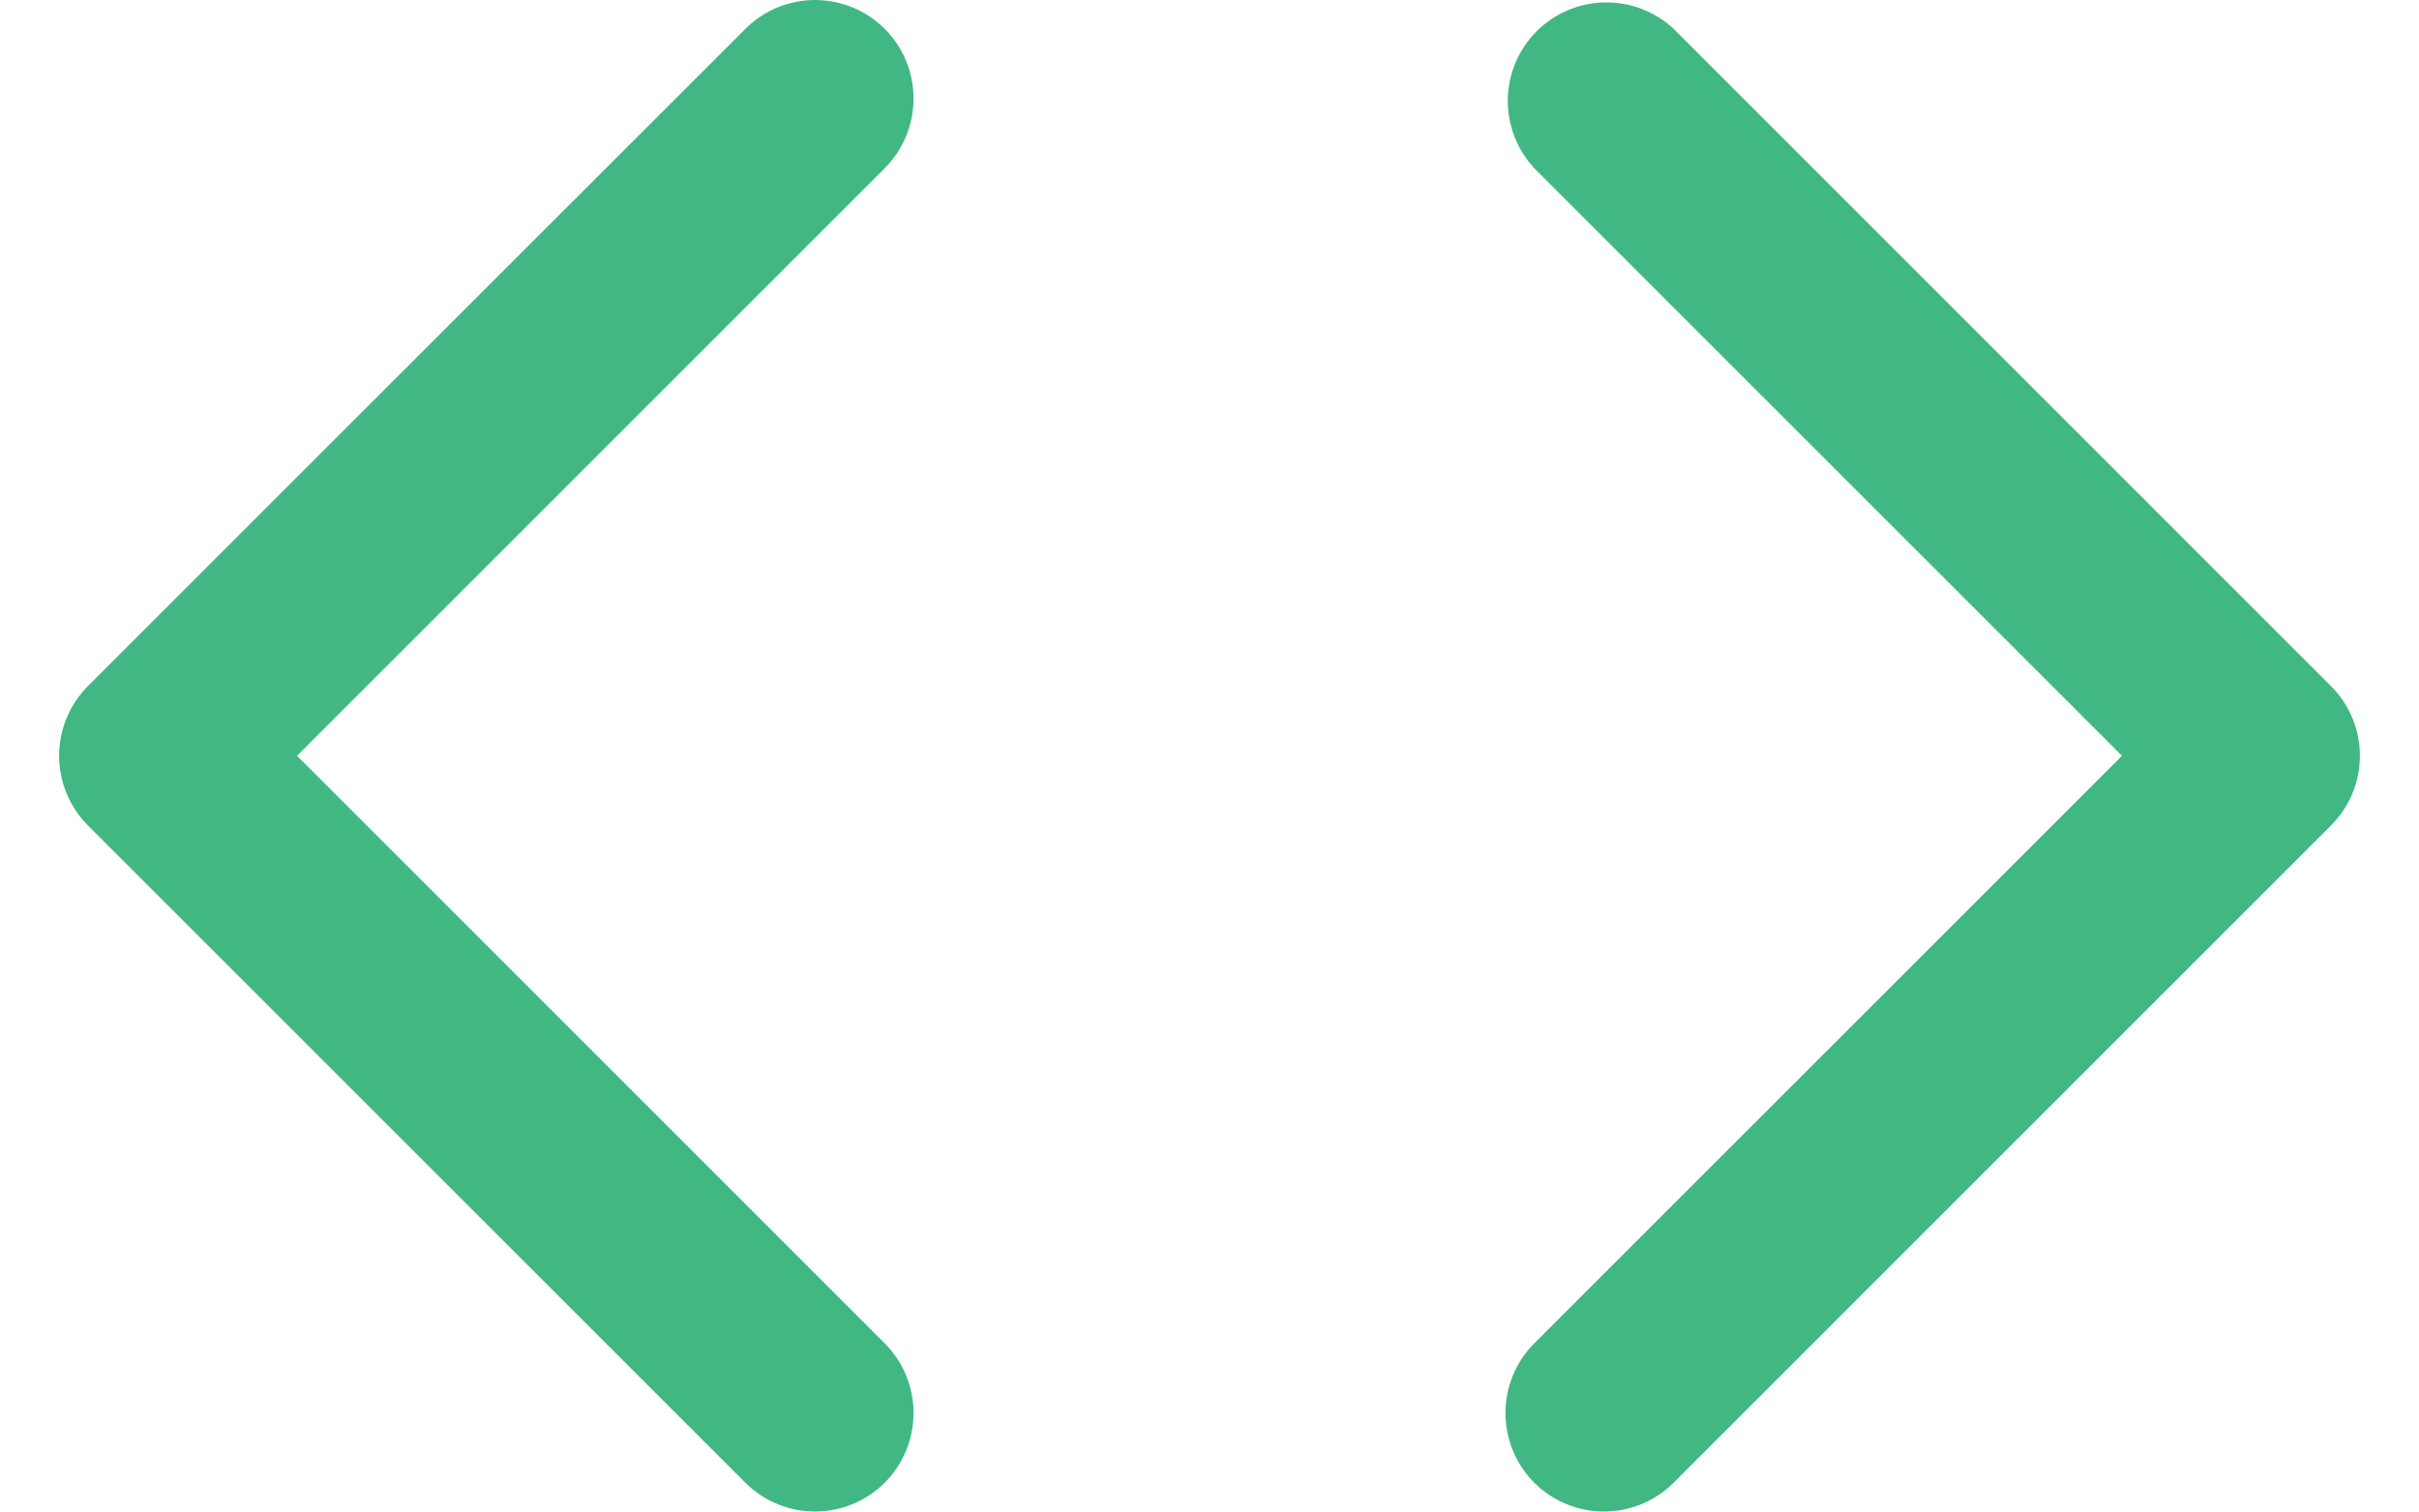
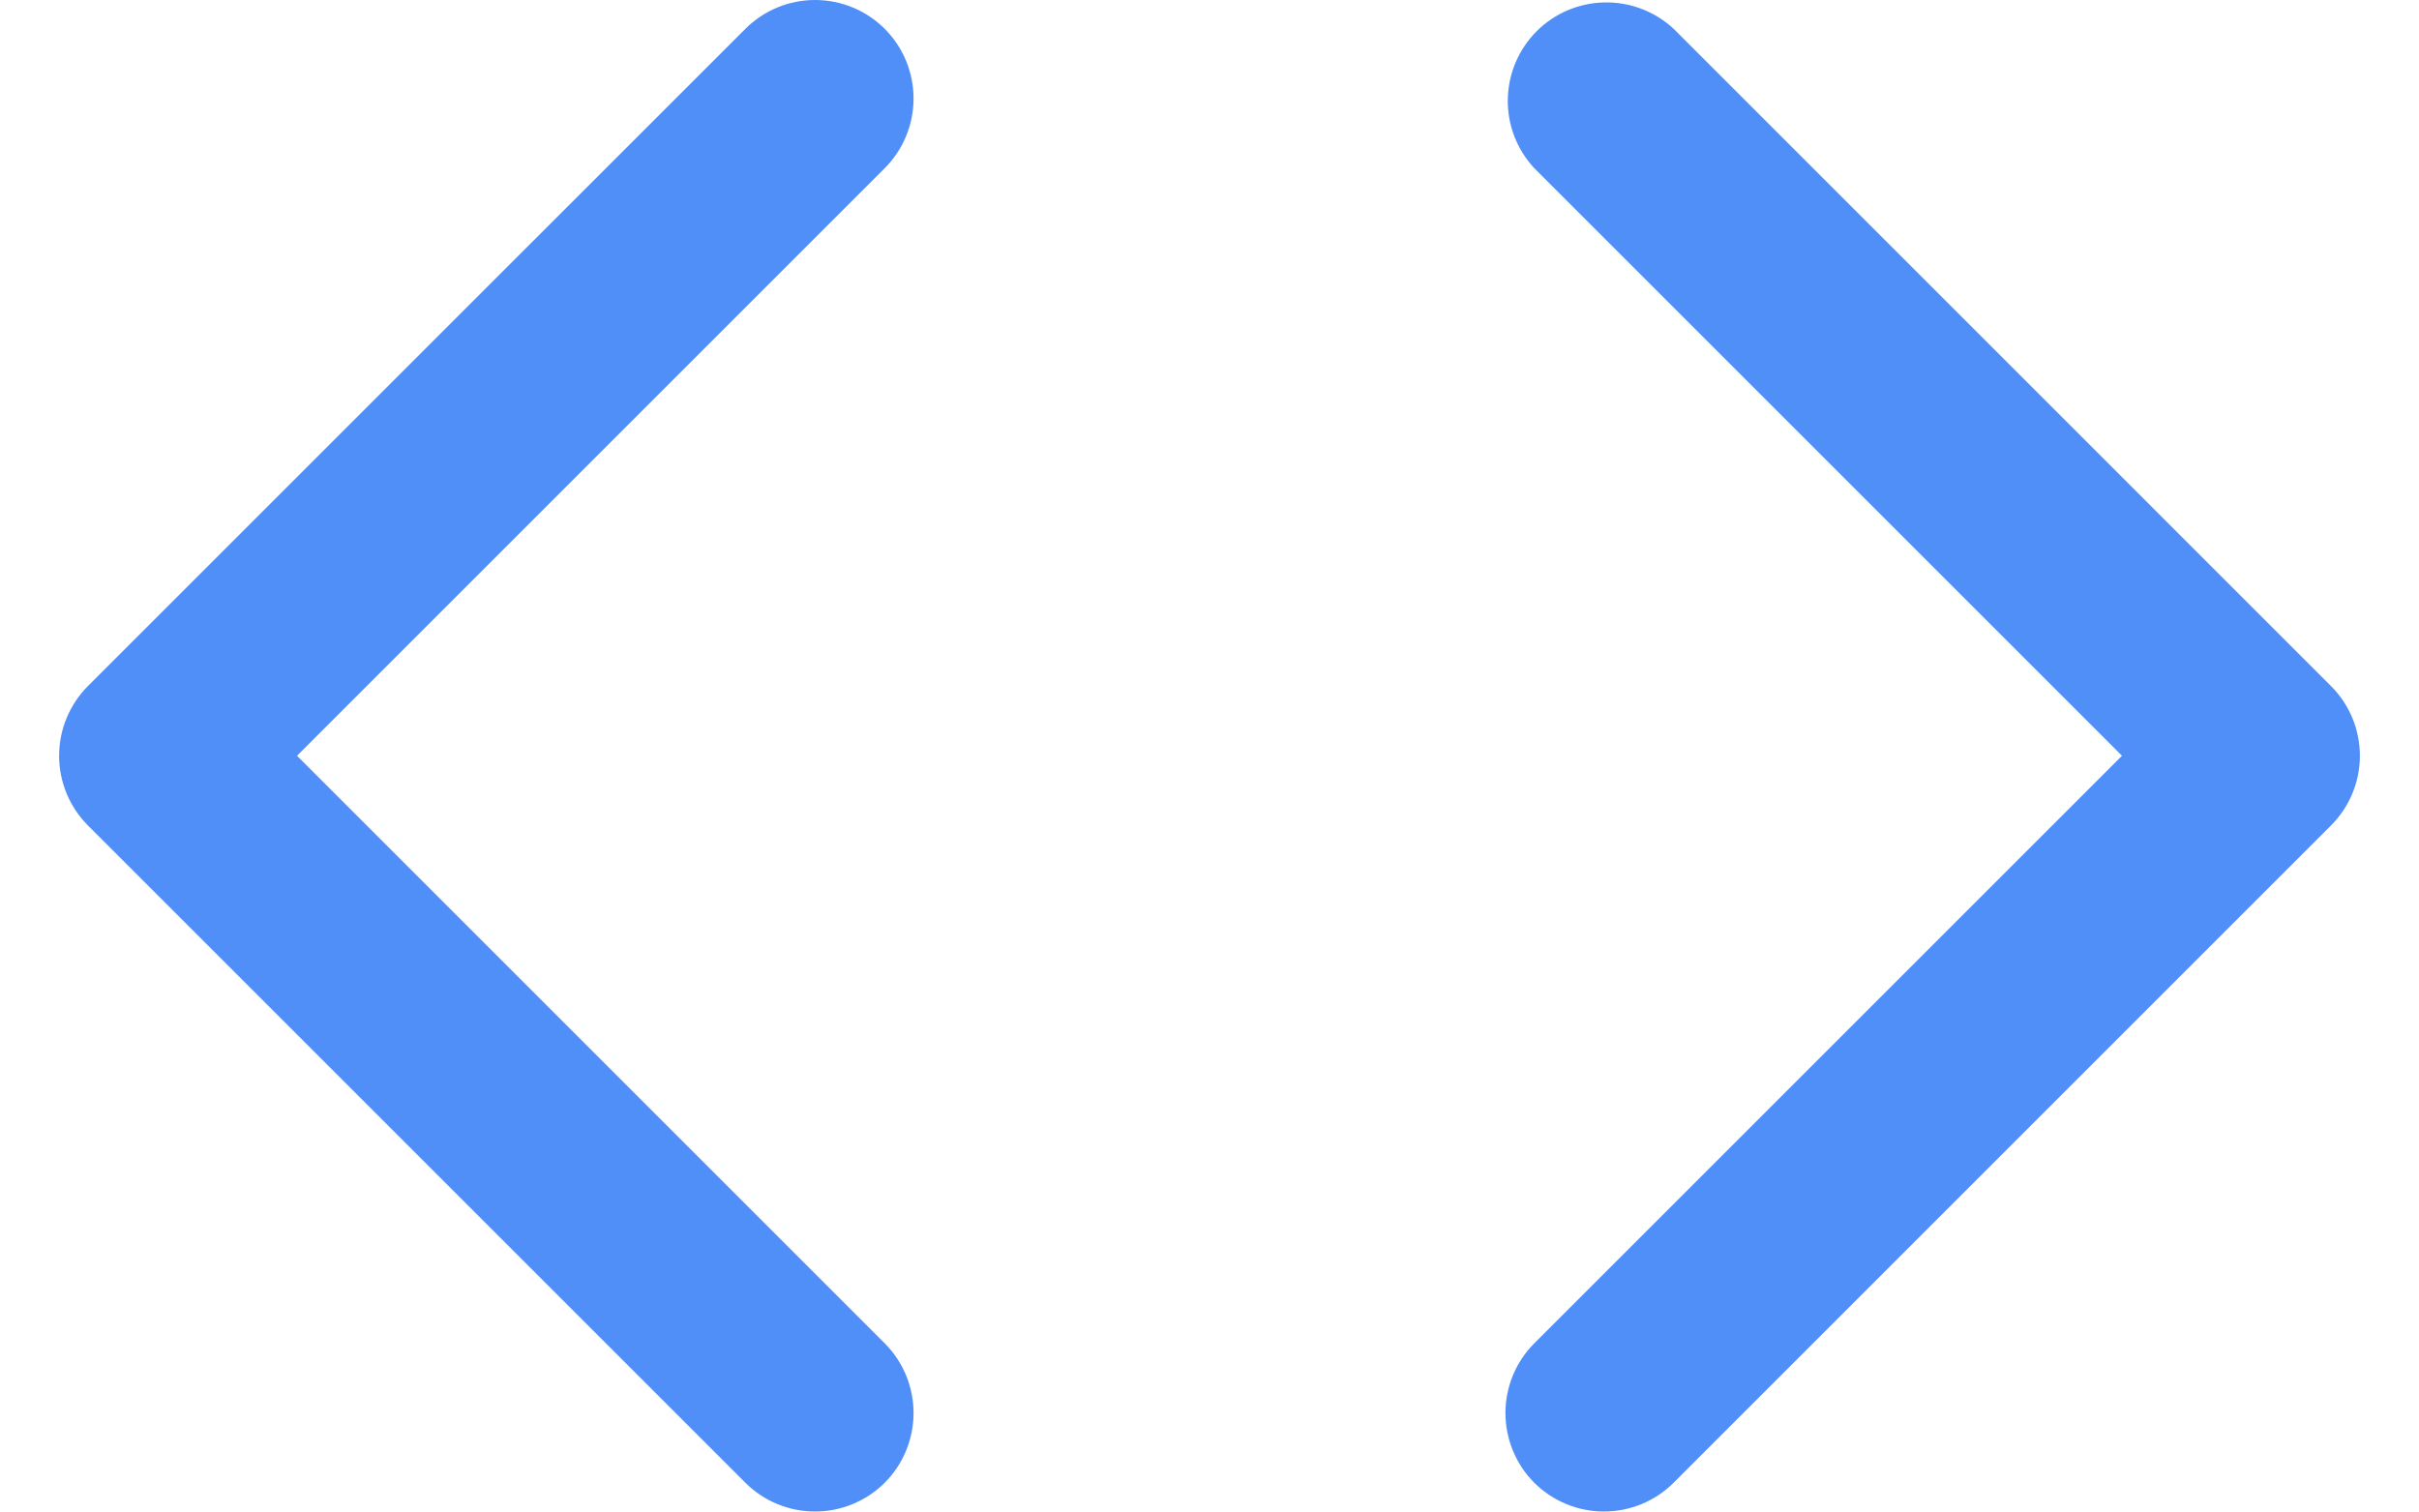
<svg xmlns="http://www.w3.org/2000/svg" width="32" height="20" viewBox="0 0 32 20" fill="none">
-   <path d="M11.704 0.382C11.459 0.137 11.127 0 10.782 0C10.436 0 10.104 0.137 9.86 0.382L1.163 9.078C0.919 9.323 0.782 9.654 0.782 10C0.782 10.346 0.919 10.677 1.163 10.922L9.86 19.619C10.104 19.863 10.436 20 10.782 20C11.127 20 11.459 19.863 11.704 19.619C11.948 19.374 12.085 19.042 12.085 18.697C12.085 18.351 11.948 18.019 11.704 17.775L3.929 10L11.704 2.225C11.948 1.981 12.085 1.649 12.085 1.303C12.085 0.958 11.948 0.626 11.704 0.382V0.382Z" fill="#41B883" />
-   <path d="M30.836 9.078L22.14 0.381C21.892 0.151 21.565 0.026 21.227 0.032C20.89 0.038 20.567 0.174 20.328 0.413C20.089 0.652 19.952 0.975 19.946 1.313C19.94 1.651 20.066 1.978 20.296 2.225L28.071 10L20.296 17.775C20.052 18.019 19.915 18.351 19.915 18.697C19.915 19.042 20.052 19.374 20.296 19.619C20.541 19.863 20.872 20 21.218 20C21.564 20 21.895 19.863 22.14 19.619L30.836 10.922C31.081 10.677 31.218 10.346 31.218 10C31.218 9.654 31.081 9.323 30.836 9.078Z" fill="#41B883" />
+   <path d="M11.704 0.382C11.459 0.137 11.127 0 10.782 0C10.436 0 10.104 0.137 9.86 0.382L1.163 9.078C0.919 9.323 0.782 9.654 0.782 10C0.782 10.346 0.919 10.677 1.163 10.922L9.86 19.619C10.104 19.863 10.436 20 10.782 20C11.127 20 11.459 19.863 11.704 19.619C11.948 19.374 12.085 19.042 12.085 18.697C12.085 18.351 11.948 18.019 11.704 17.775L3.929 10L11.704 2.225C11.948 1.981 12.085 1.649 12.085 1.303C12.085 0.958 11.948 0.626 11.704 0.382V0.382Z" fill="#4f8ff7" />
+   <path d="M30.836 9.078L22.14 0.381C21.892 0.151 21.565 0.026 21.227 0.032C20.89 0.038 20.567 0.174 20.328 0.413C20.089 0.652 19.952 0.975 19.946 1.313C19.94 1.651 20.066 1.978 20.296 2.225L28.071 10L20.296 17.775C20.052 18.019 19.915 18.351 19.915 18.697C19.915 19.042 20.052 19.374 20.296 19.619C20.541 19.863 20.872 20 21.218 20C21.564 20 21.895 19.863 22.14 19.619L30.836 10.922C31.081 10.677 31.218 10.346 31.218 10C31.218 9.654 31.081 9.323 30.836 9.078Z" fill="#4f8ff7" />
</svg>
